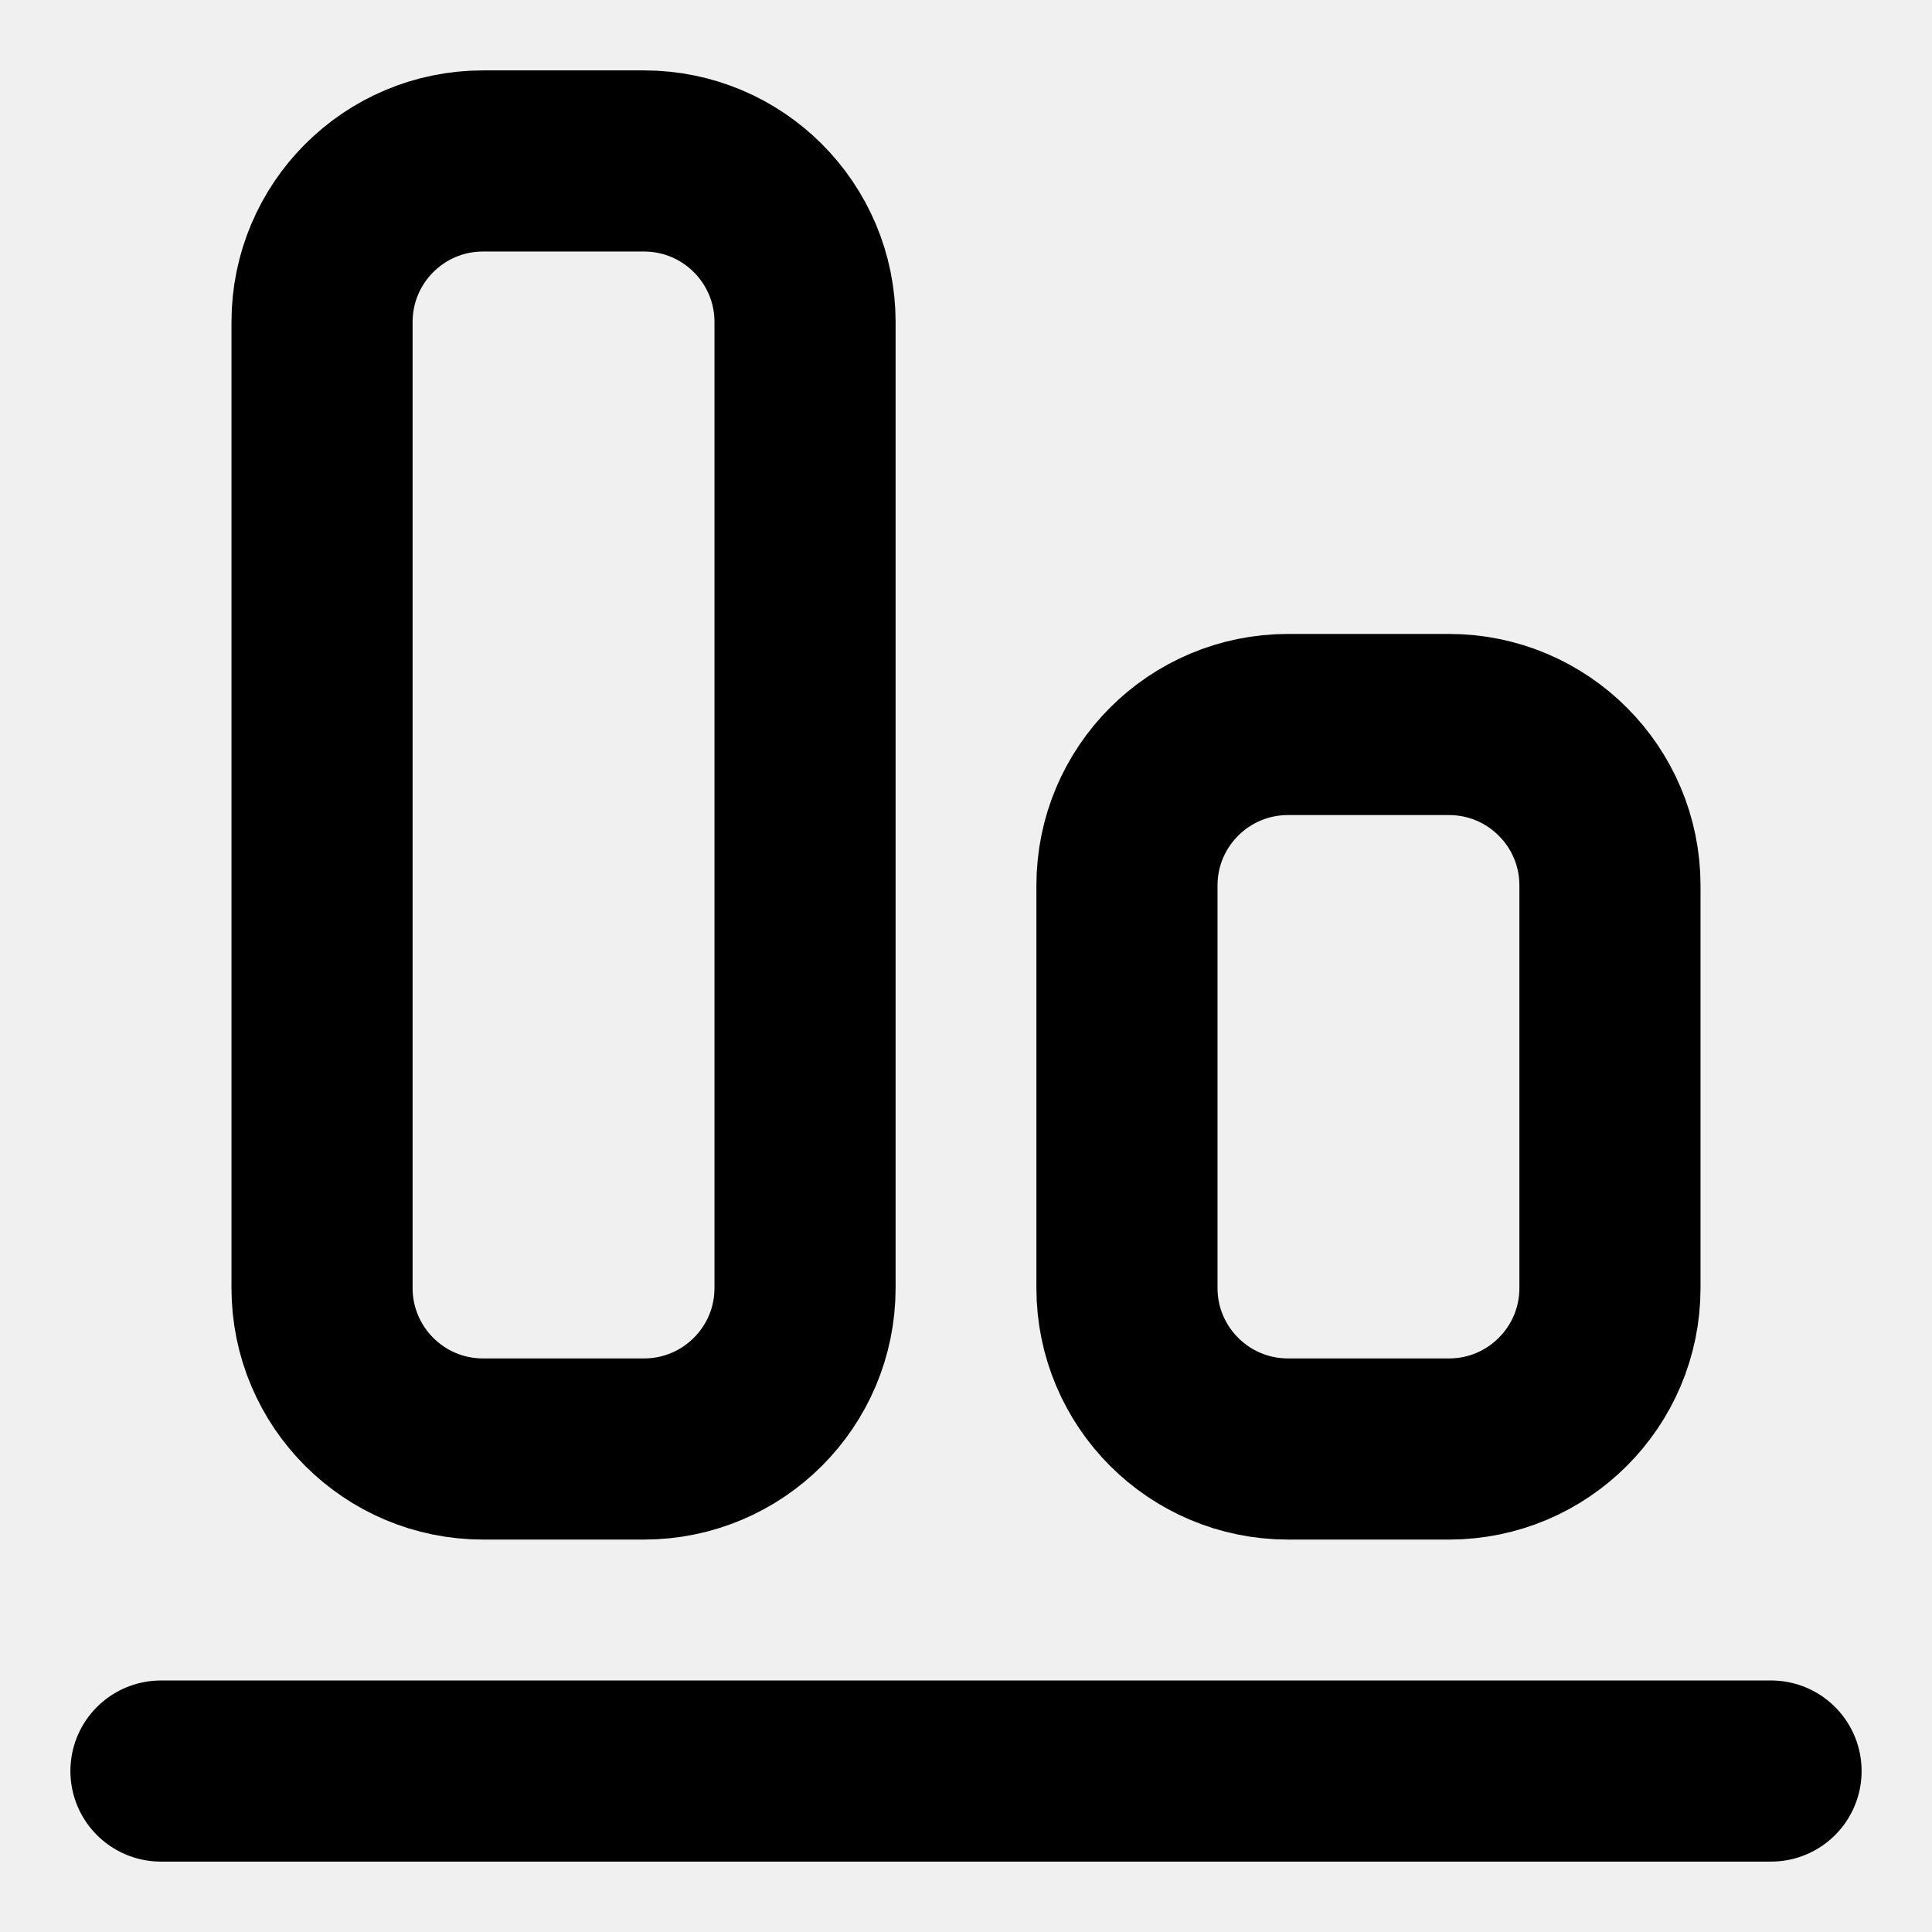
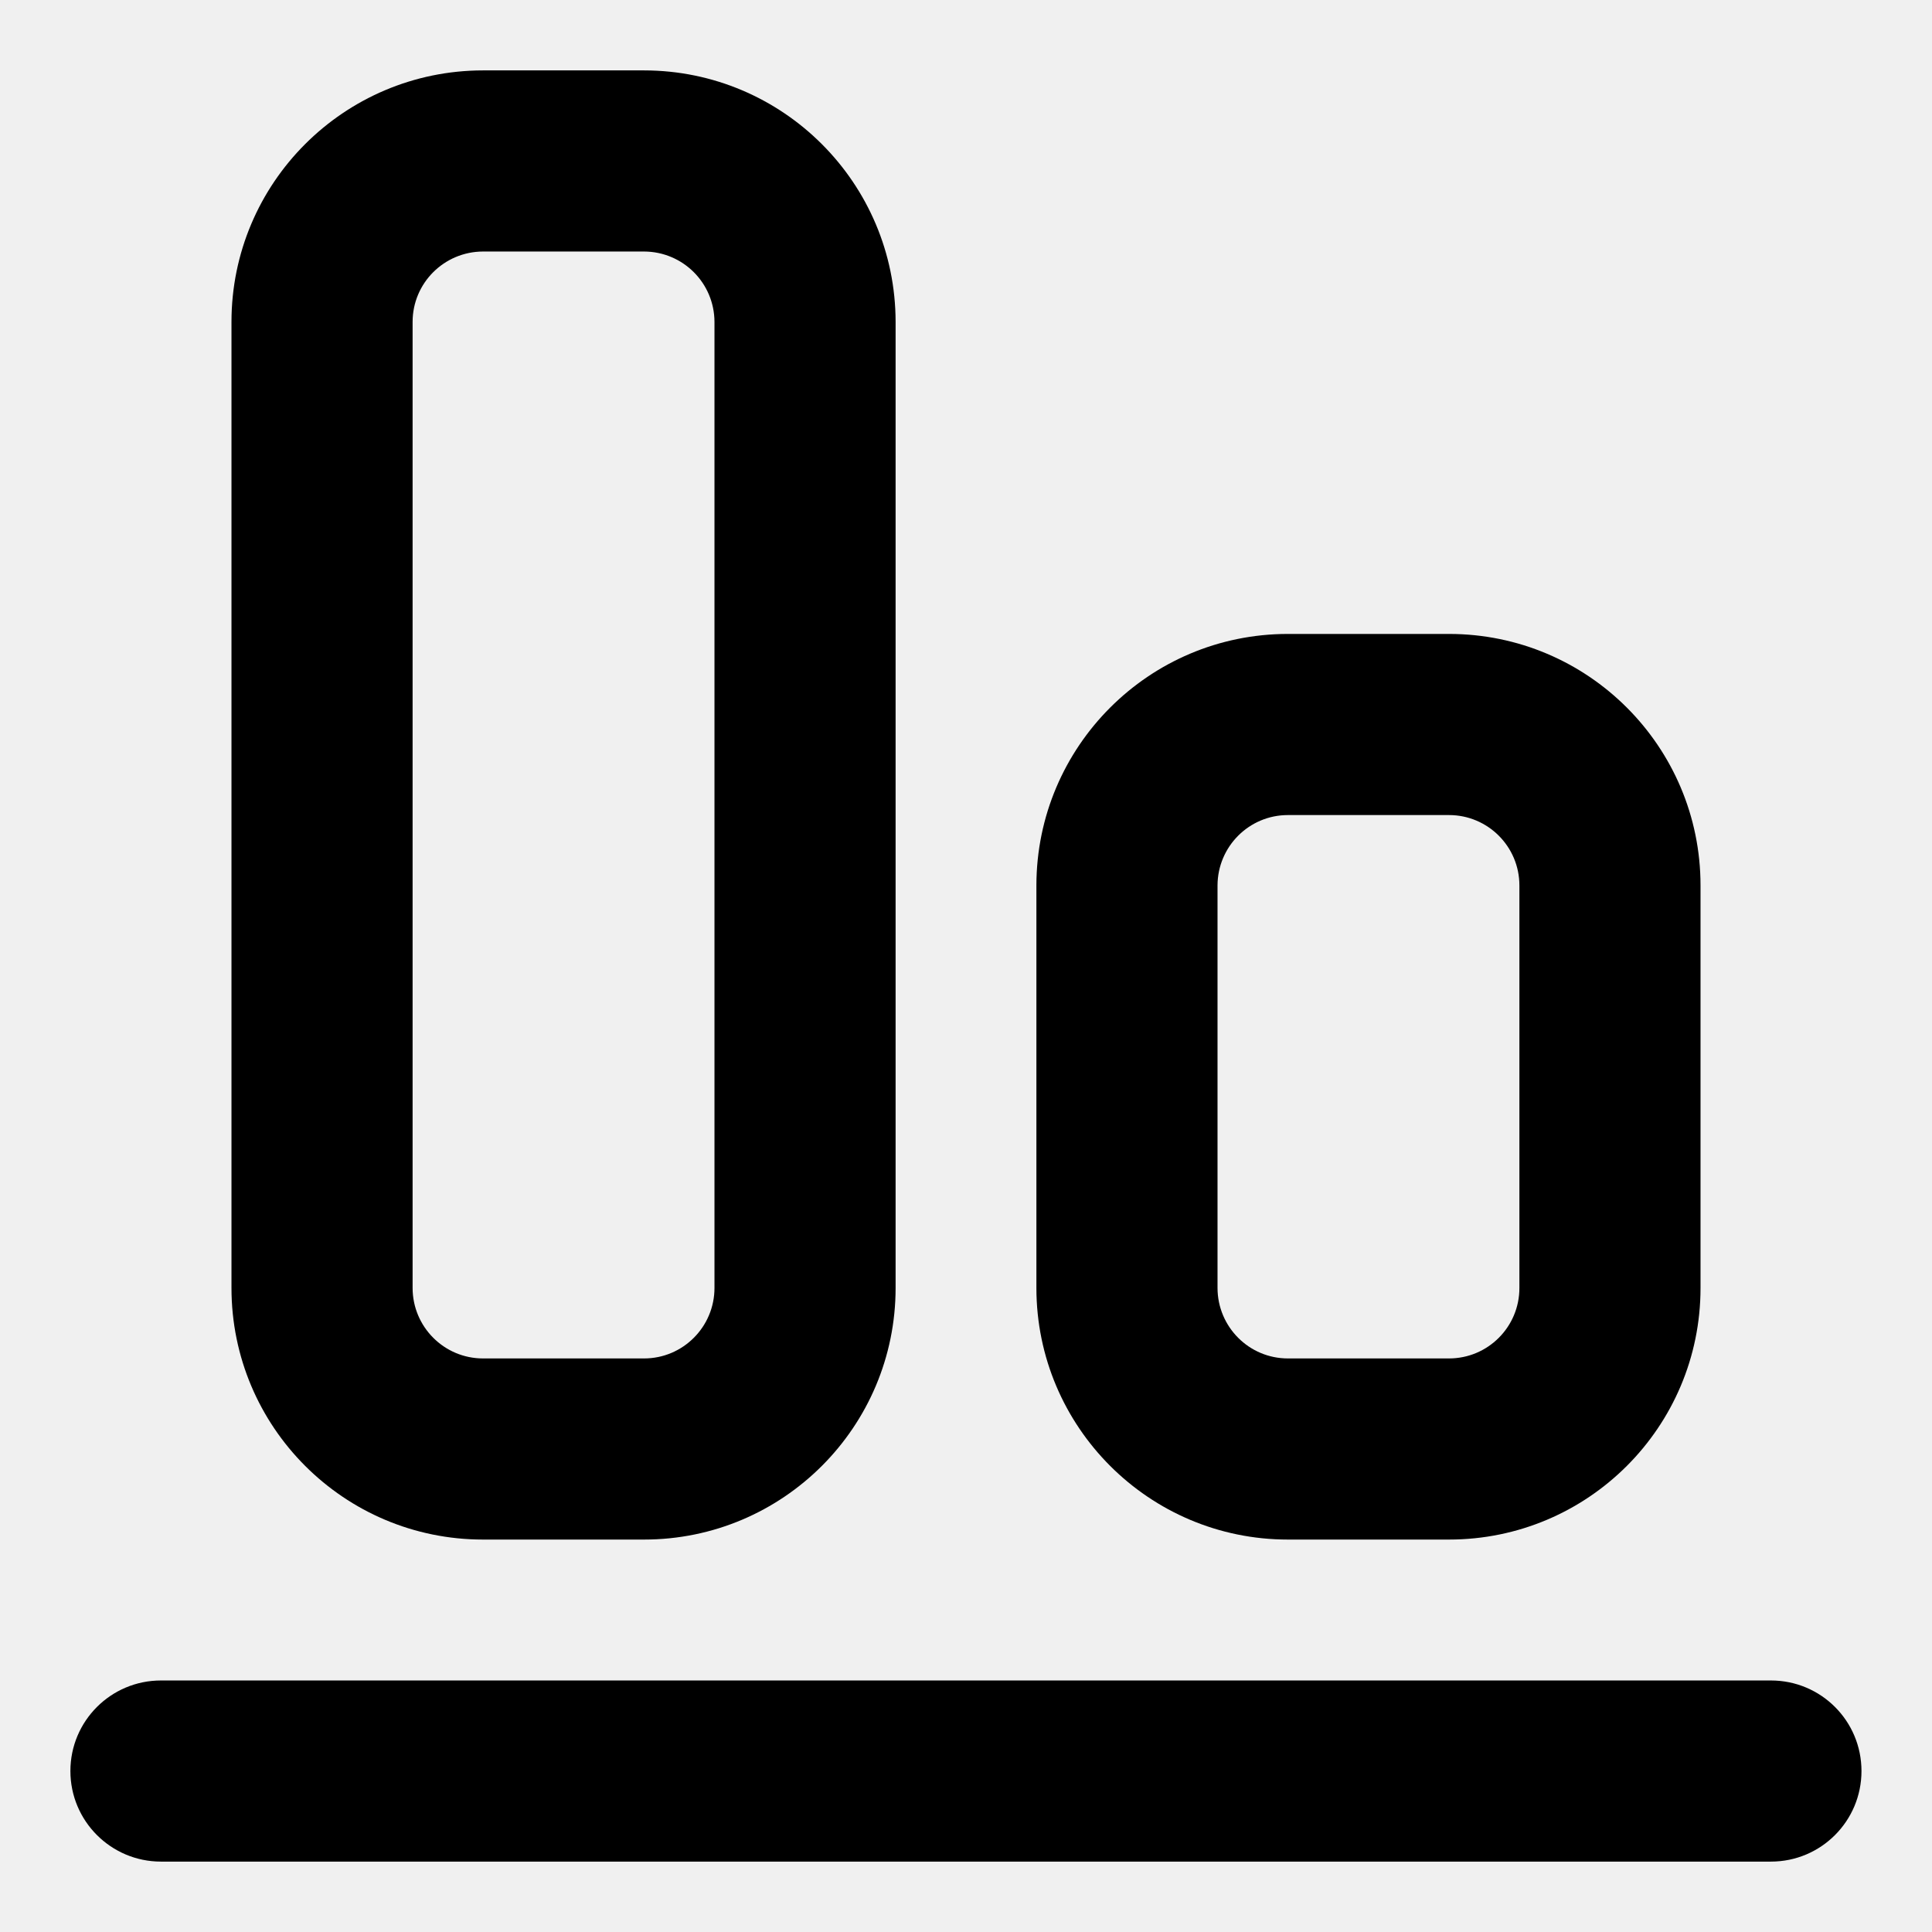
<svg xmlns="http://www.w3.org/2000/svg" width="16" height="16" viewBox="0 0 16 16" fill="none">
  <g clip-path="url(#clip0_70309_10720)">
-     <path d="M5.333 1.333H4C3.264 1.333 2.667 1.93 2.667 2.667V10.667C2.667 11.403 3.264 12 4 12H5.333C6.07 12 6.667 11.403 6.667 10.667V2.667C6.667 1.93 6.07 1.333 5.333 1.333Z" stroke="black" stroke-width="1.5" stroke-linecap="round" stroke-linejoin="round" />
-     <path d="M12 6H10.667C9.93 6 9.333 6.597 9.333 7.333V10.667C9.333 11.403 9.93 12 10.667 12H12C12.736 12 13.333 11.403 13.333 10.667V7.333C13.333 6.597 12.736 6 12 6Z" stroke="black" stroke-width="1.5" stroke-linecap="round" stroke-linejoin="round" />
-     <path d="M14.667 14.667H1.333" stroke="black" stroke-width="1.5" stroke-linecap="round" stroke-linejoin="round" />
+     <path d="M5.917 2.666C5.916 2.344 5.656 2.084 5.334 2.083H4C3.678 2.084 3.417 2.344 3.417 2.666V10.666C3.417 10.988 3.678 11.25 4 11.25H5.334C5.656 11.25 5.917 10.988 5.917 10.666V2.666ZM7.417 10.666C7.417 11.817 6.484 12.75 5.334 12.75H4C2.849 12.75 1.917 11.817 1.917 10.666V2.666C1.917 1.516 2.849 0.584 4 0.583H5.334C6.484 0.584 7.416 1.516 7.417 2.666V10.666Z" fill="black" />
+     <path d="M12.583 7.333C12.583 7.011 12.322 6.75 12 6.75H10.666C10.344 6.75 10.084 7.011 10.083 7.333V10.667C10.084 10.989 10.344 11.25 10.666 11.25H12C12.322 11.25 12.583 10.989 12.583 10.667V7.333ZM14.083 10.667C14.083 11.817 13.151 12.75 12 12.75H10.666C9.516 12.75 8.584 11.817 8.583 10.667V7.333C8.584 6.183 9.516 5.25 10.666 5.25H12C13.151 5.25 14.083 6.183 14.083 7.333V10.667Z" fill="black" />
+     <path d="M14.666 13.917C15.081 13.917 15.416 14.252 15.416 14.667C15.416 15.081 15.081 15.417 14.666 15.417H1.333C0.919 15.417 0.583 15.081 0.583 14.667C0.583 14.252 0.919 13.917 1.333 13.917H14.666Z" fill="black" />
  </g>
  <defs>
    <clipPath id="clip0_70309_10720">
      <rect width="16" height="16" fill="white" />
    </clipPath>
  </defs>
</svg>
